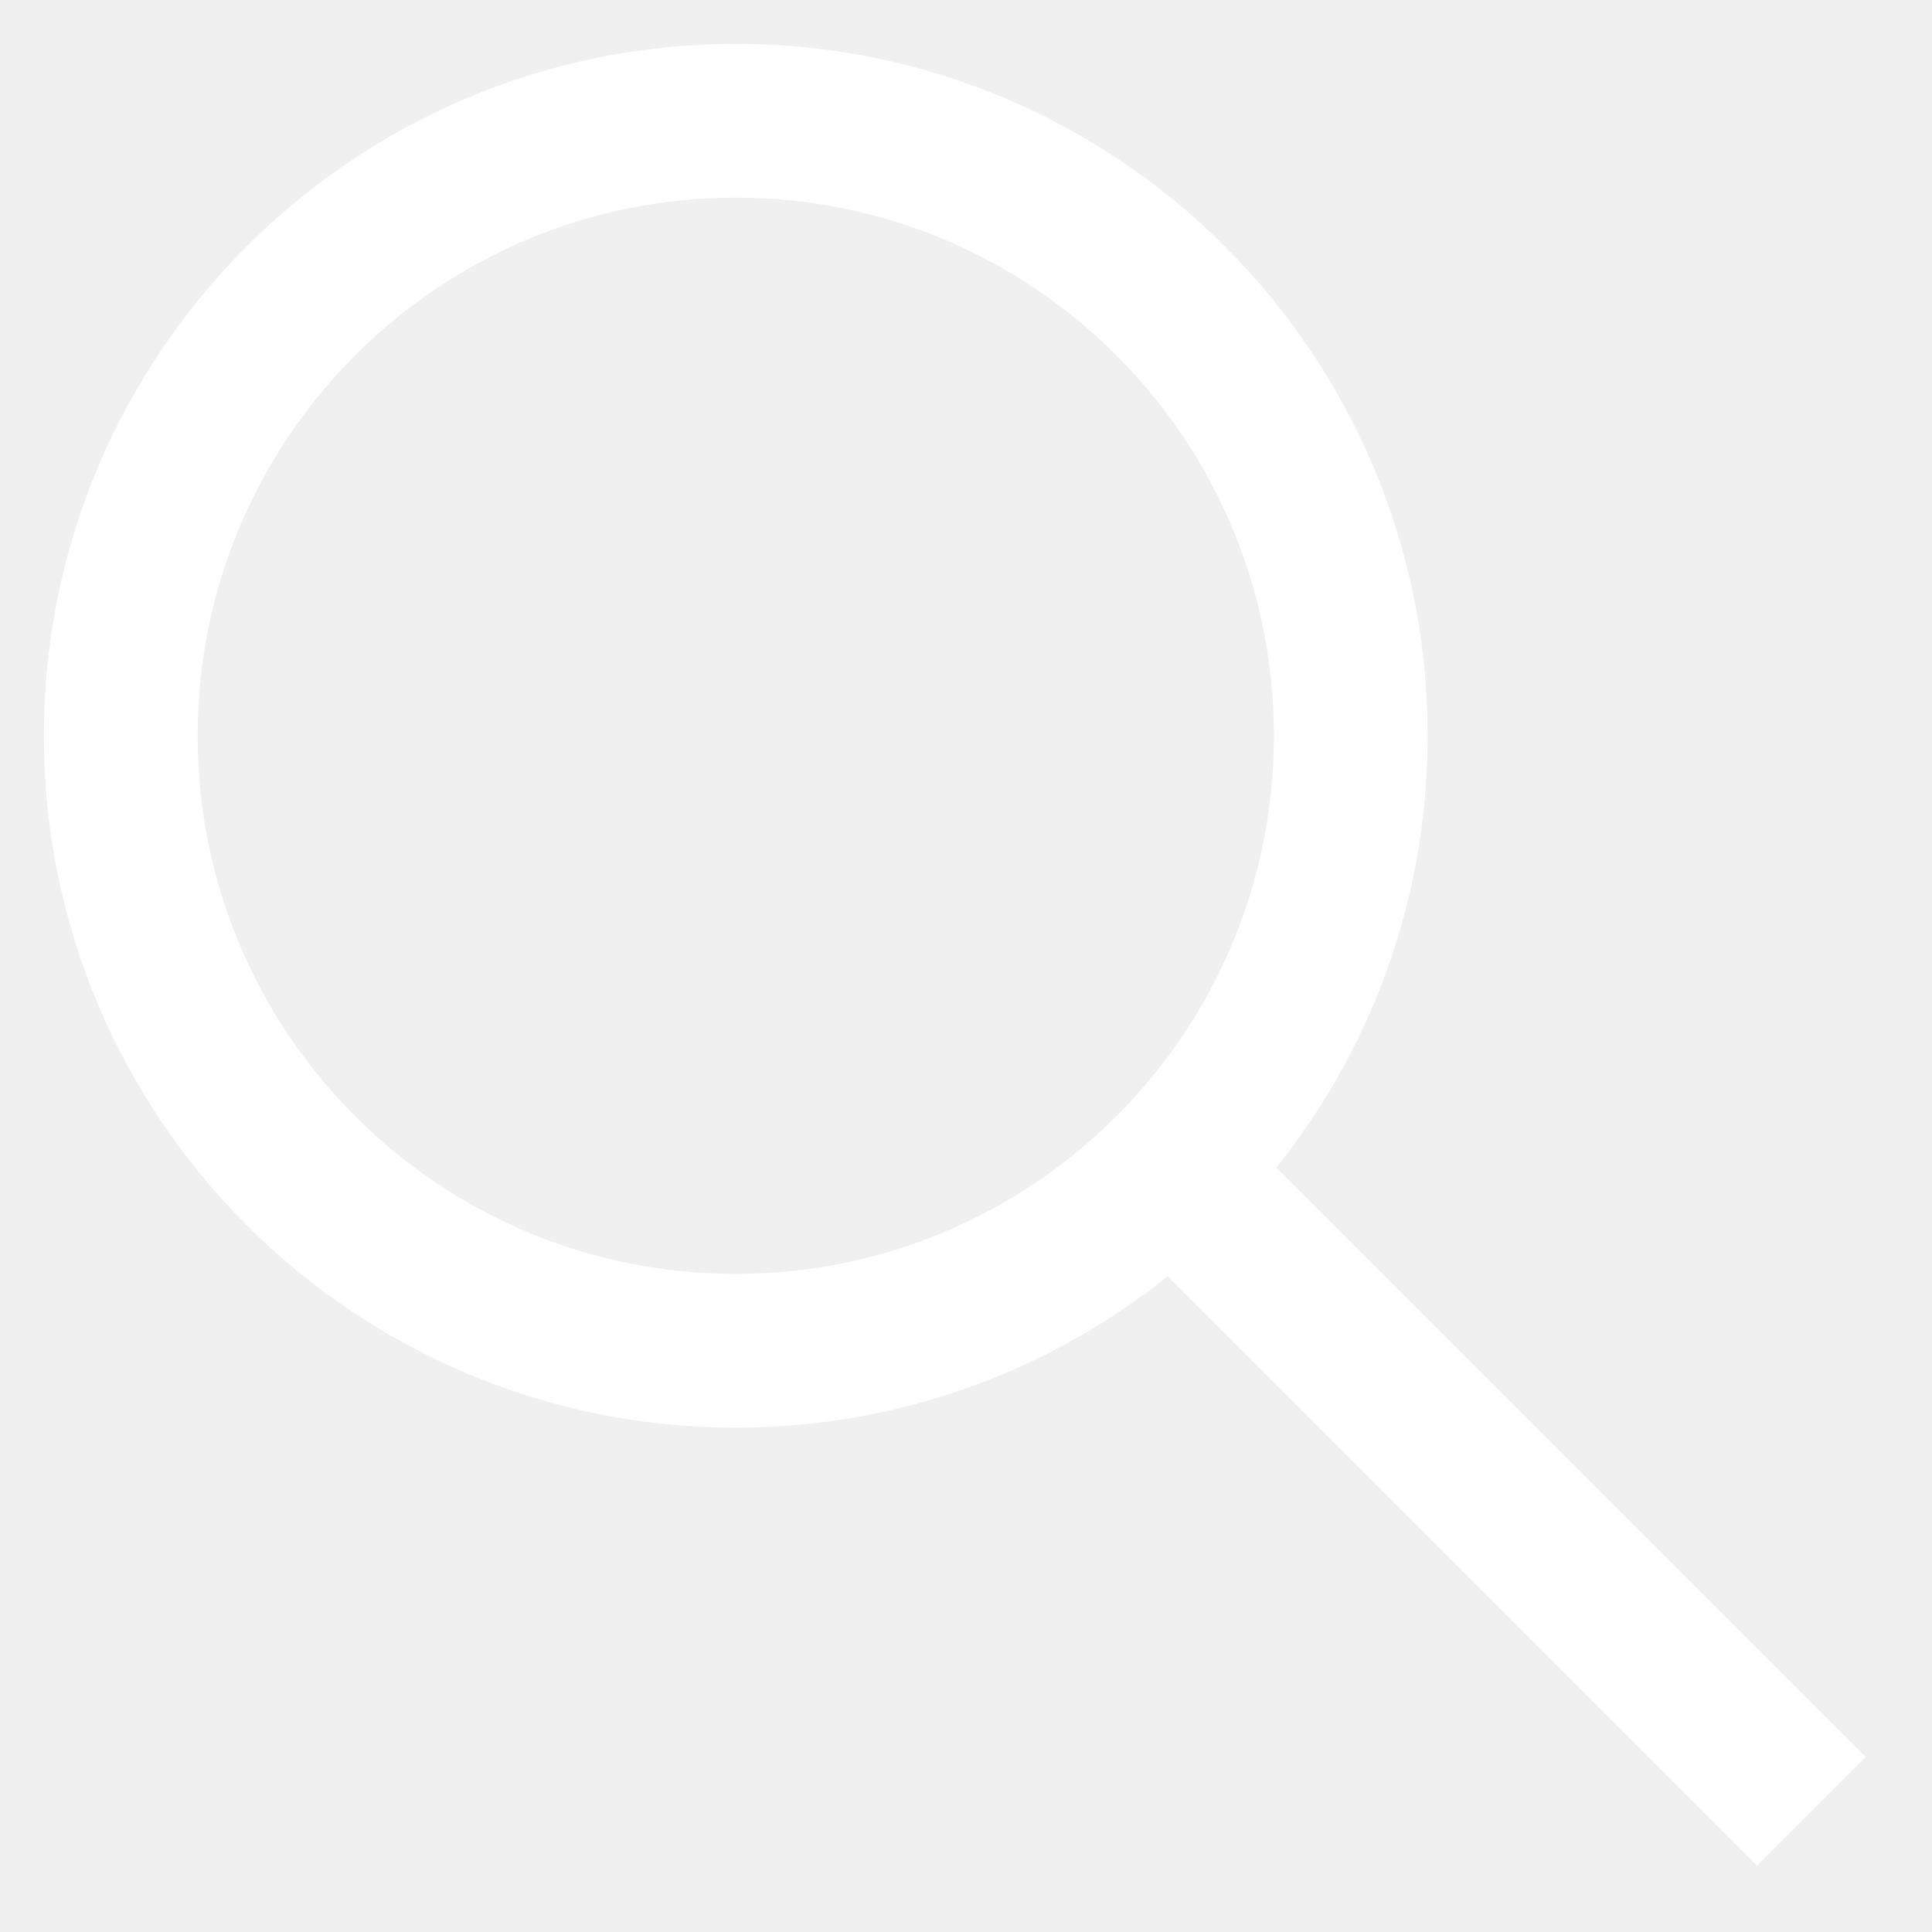
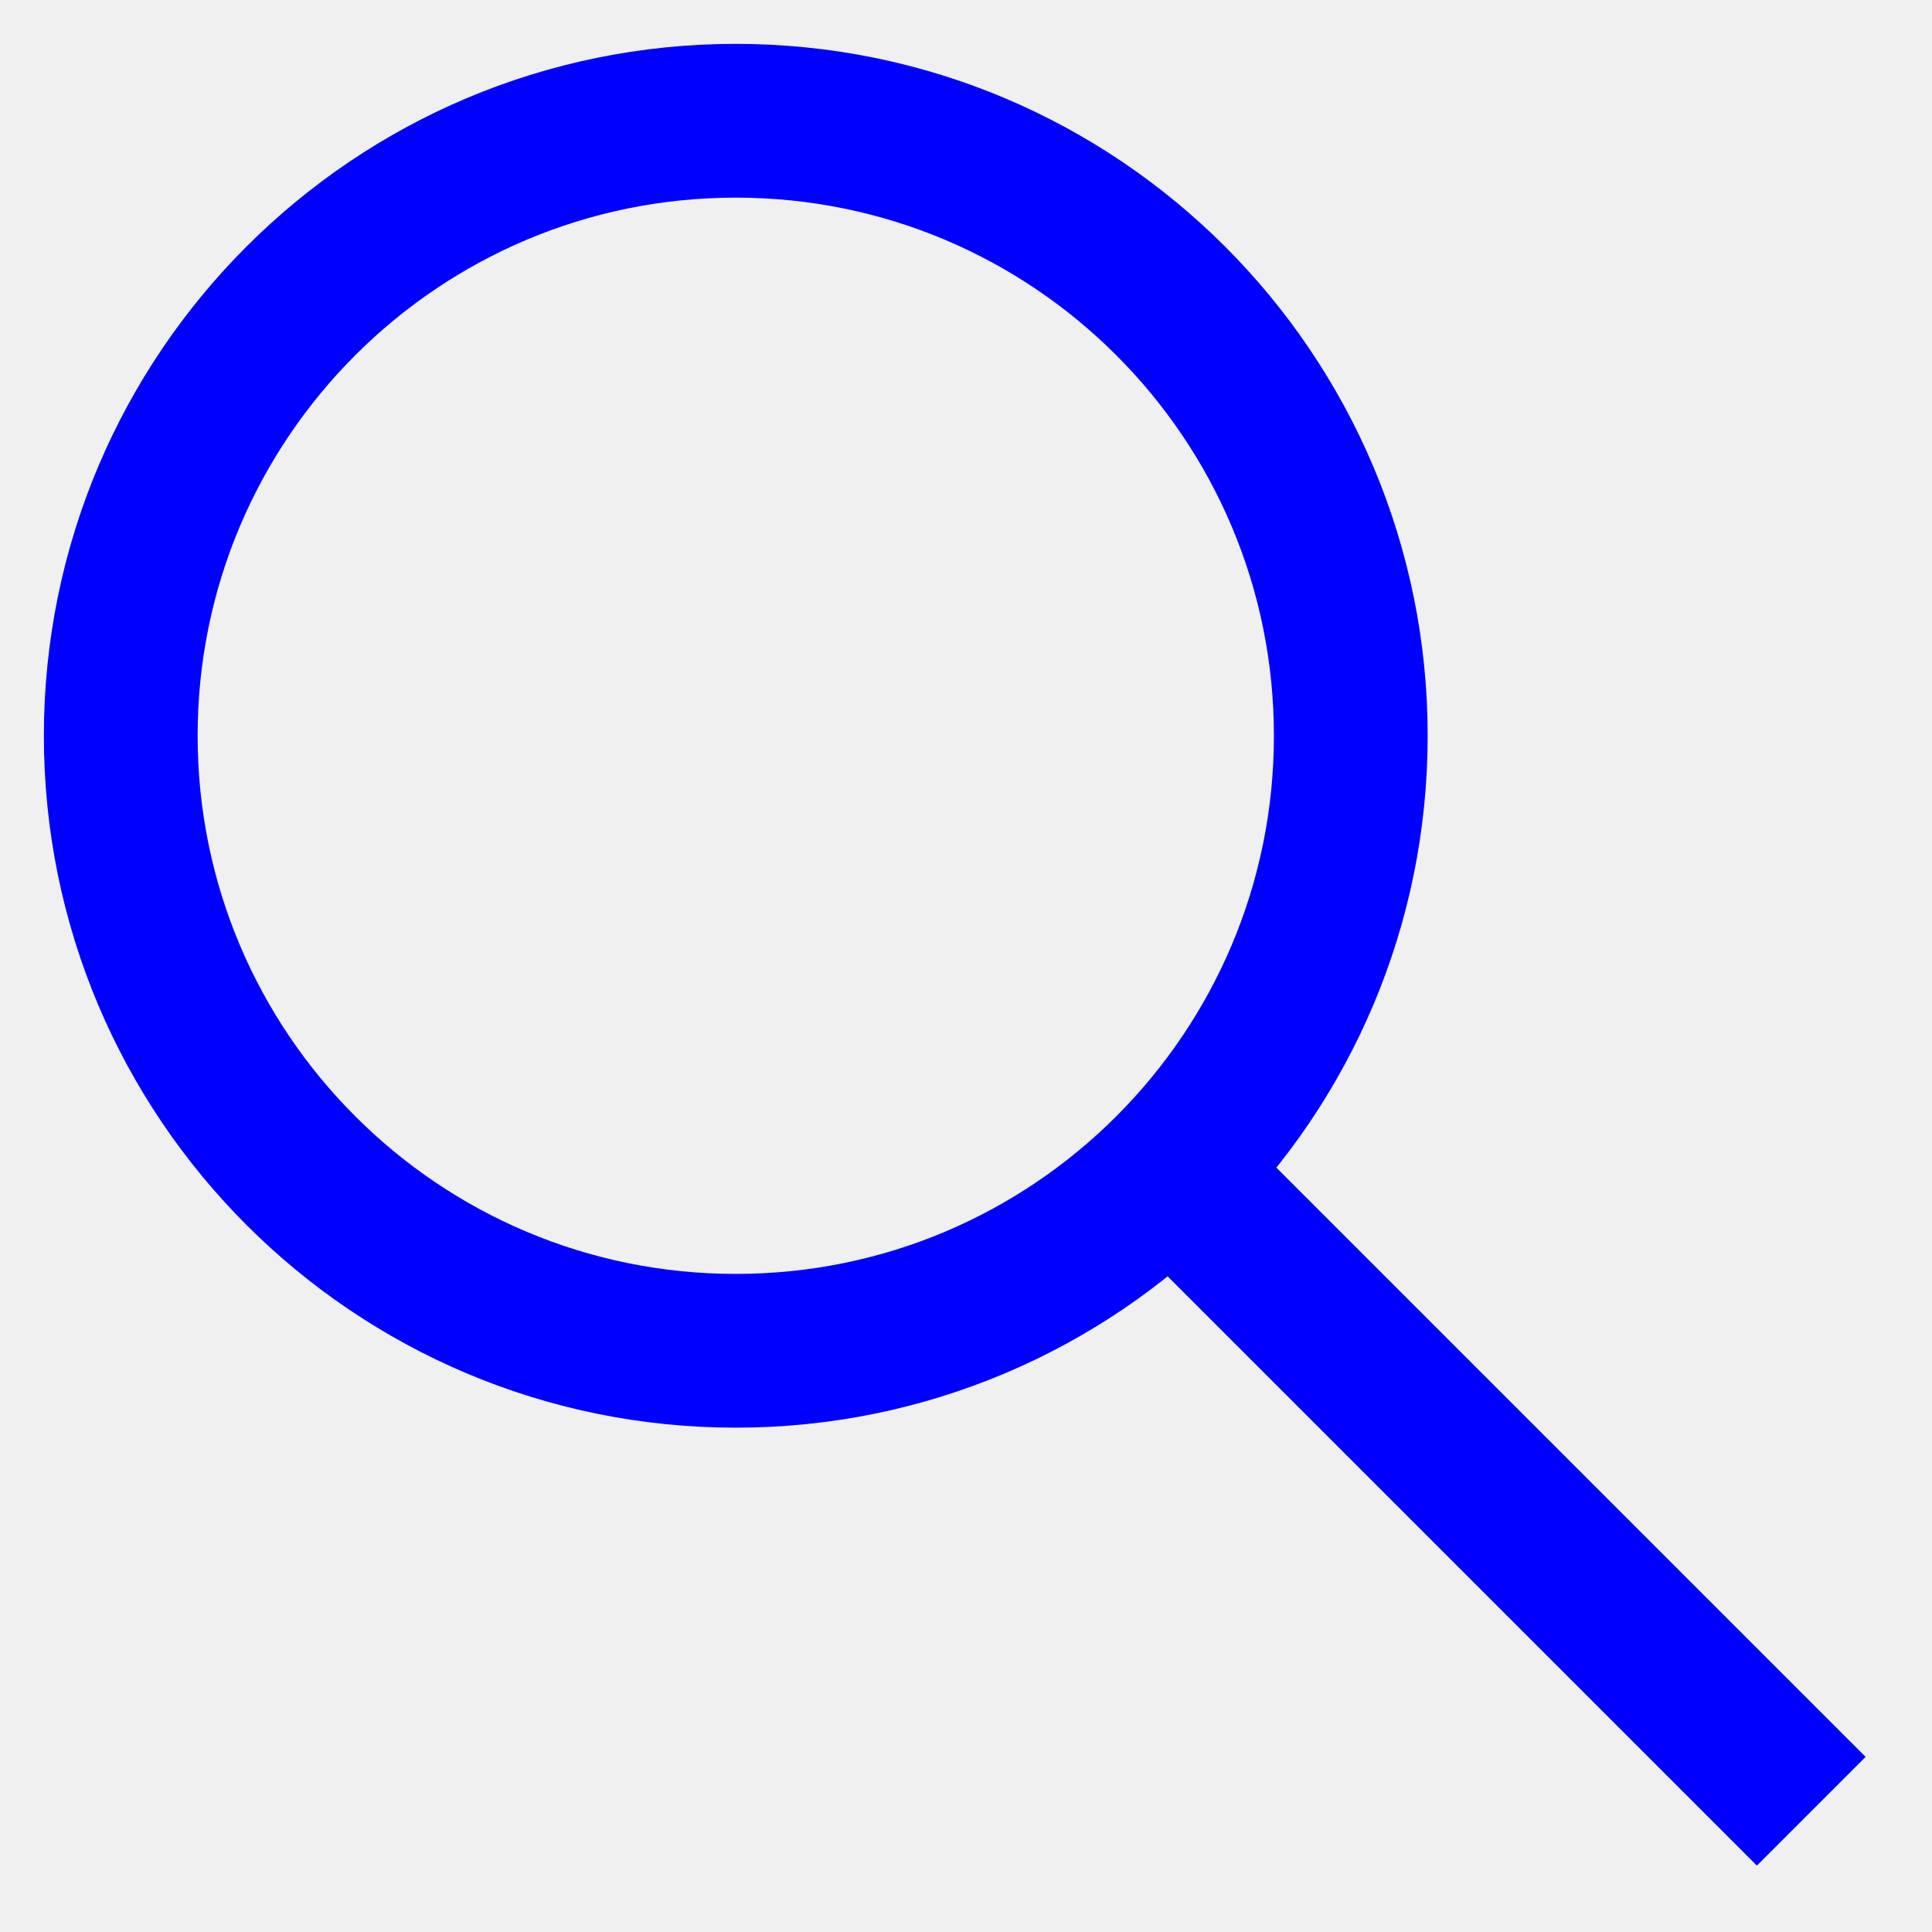
<svg xmlns="http://www.w3.org/2000/svg" width="800px" height="800px" viewBox="0 0 24 24" id="Layer_1" data-name="Layer 1">
  <defs>
-     <style>.cls-1{fill:none;stroke:#fff;stroke-miterlimit:10;stroke-width:1.91px;}</style>
+     <style>.cls-1{fill:none;stroke:blue;stroke-miterlimit:10;stroke-width:1.91px;}</style>
  </defs>
  <circle class="cls-1" cx="9.14" cy="9.14" r="7.64" />
  <line class="cls-1" x1="22.5" y1="22.5" x2="14.39" y2="14.39" />
</svg>
